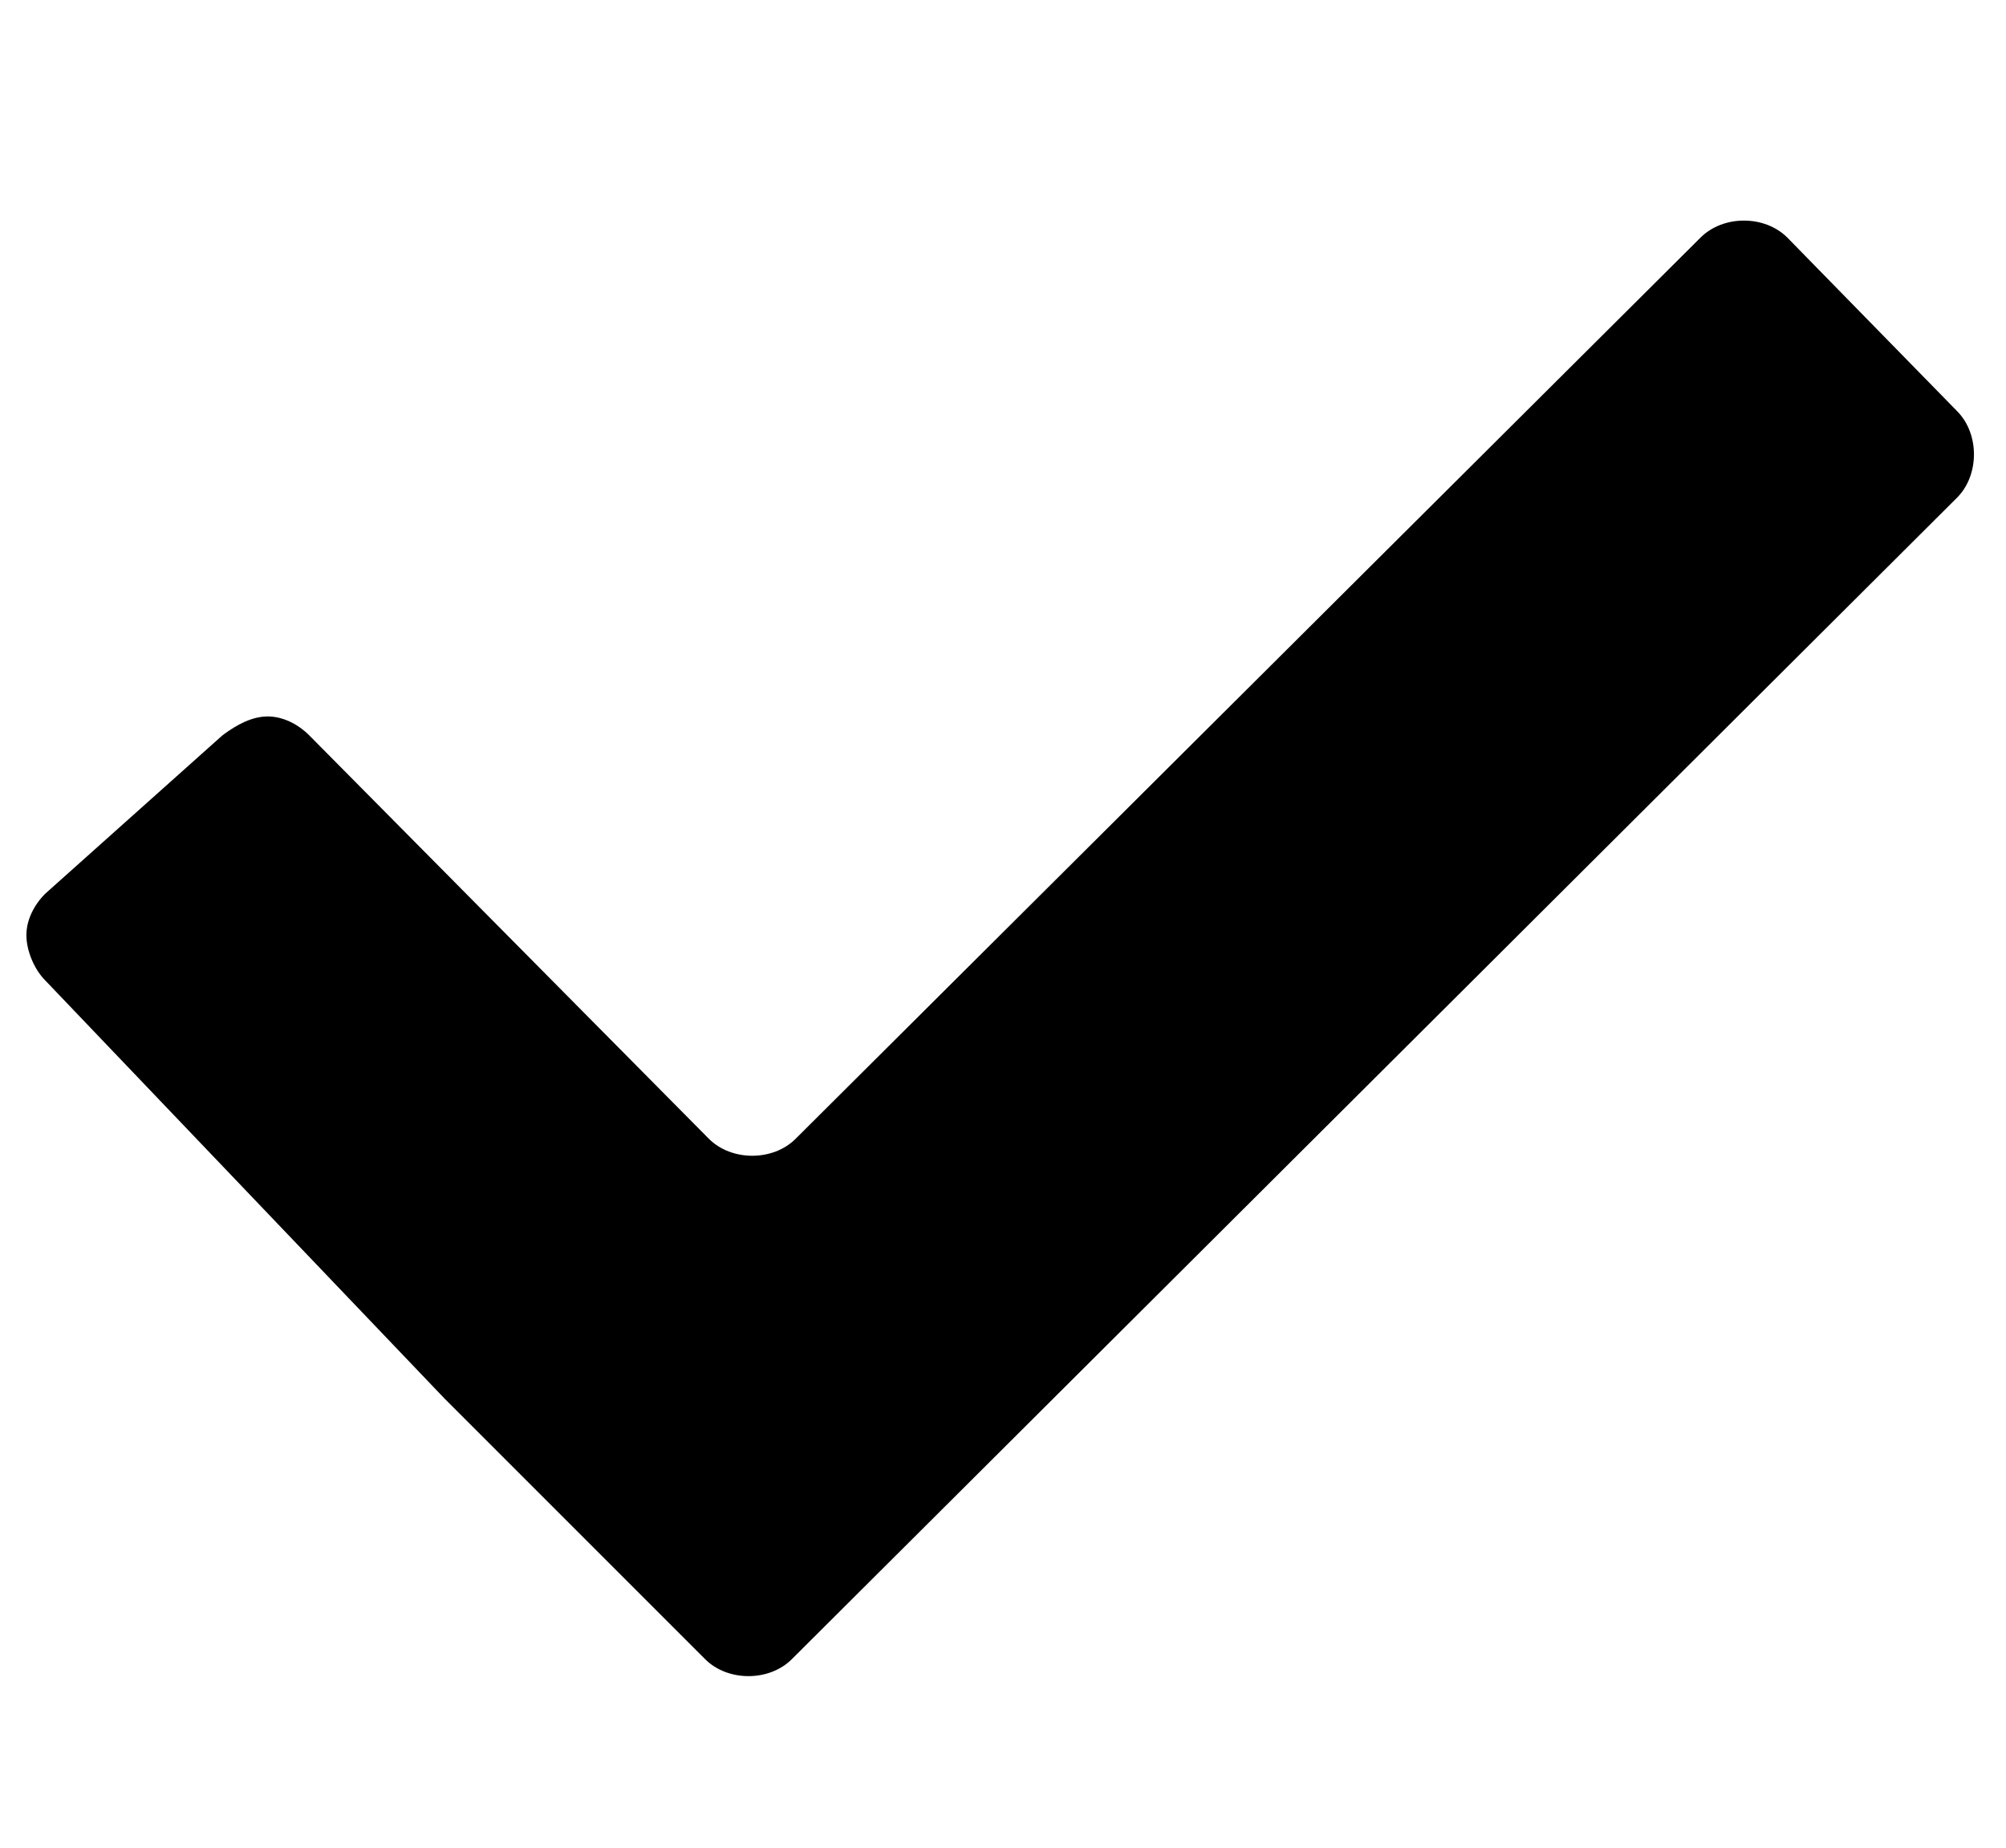
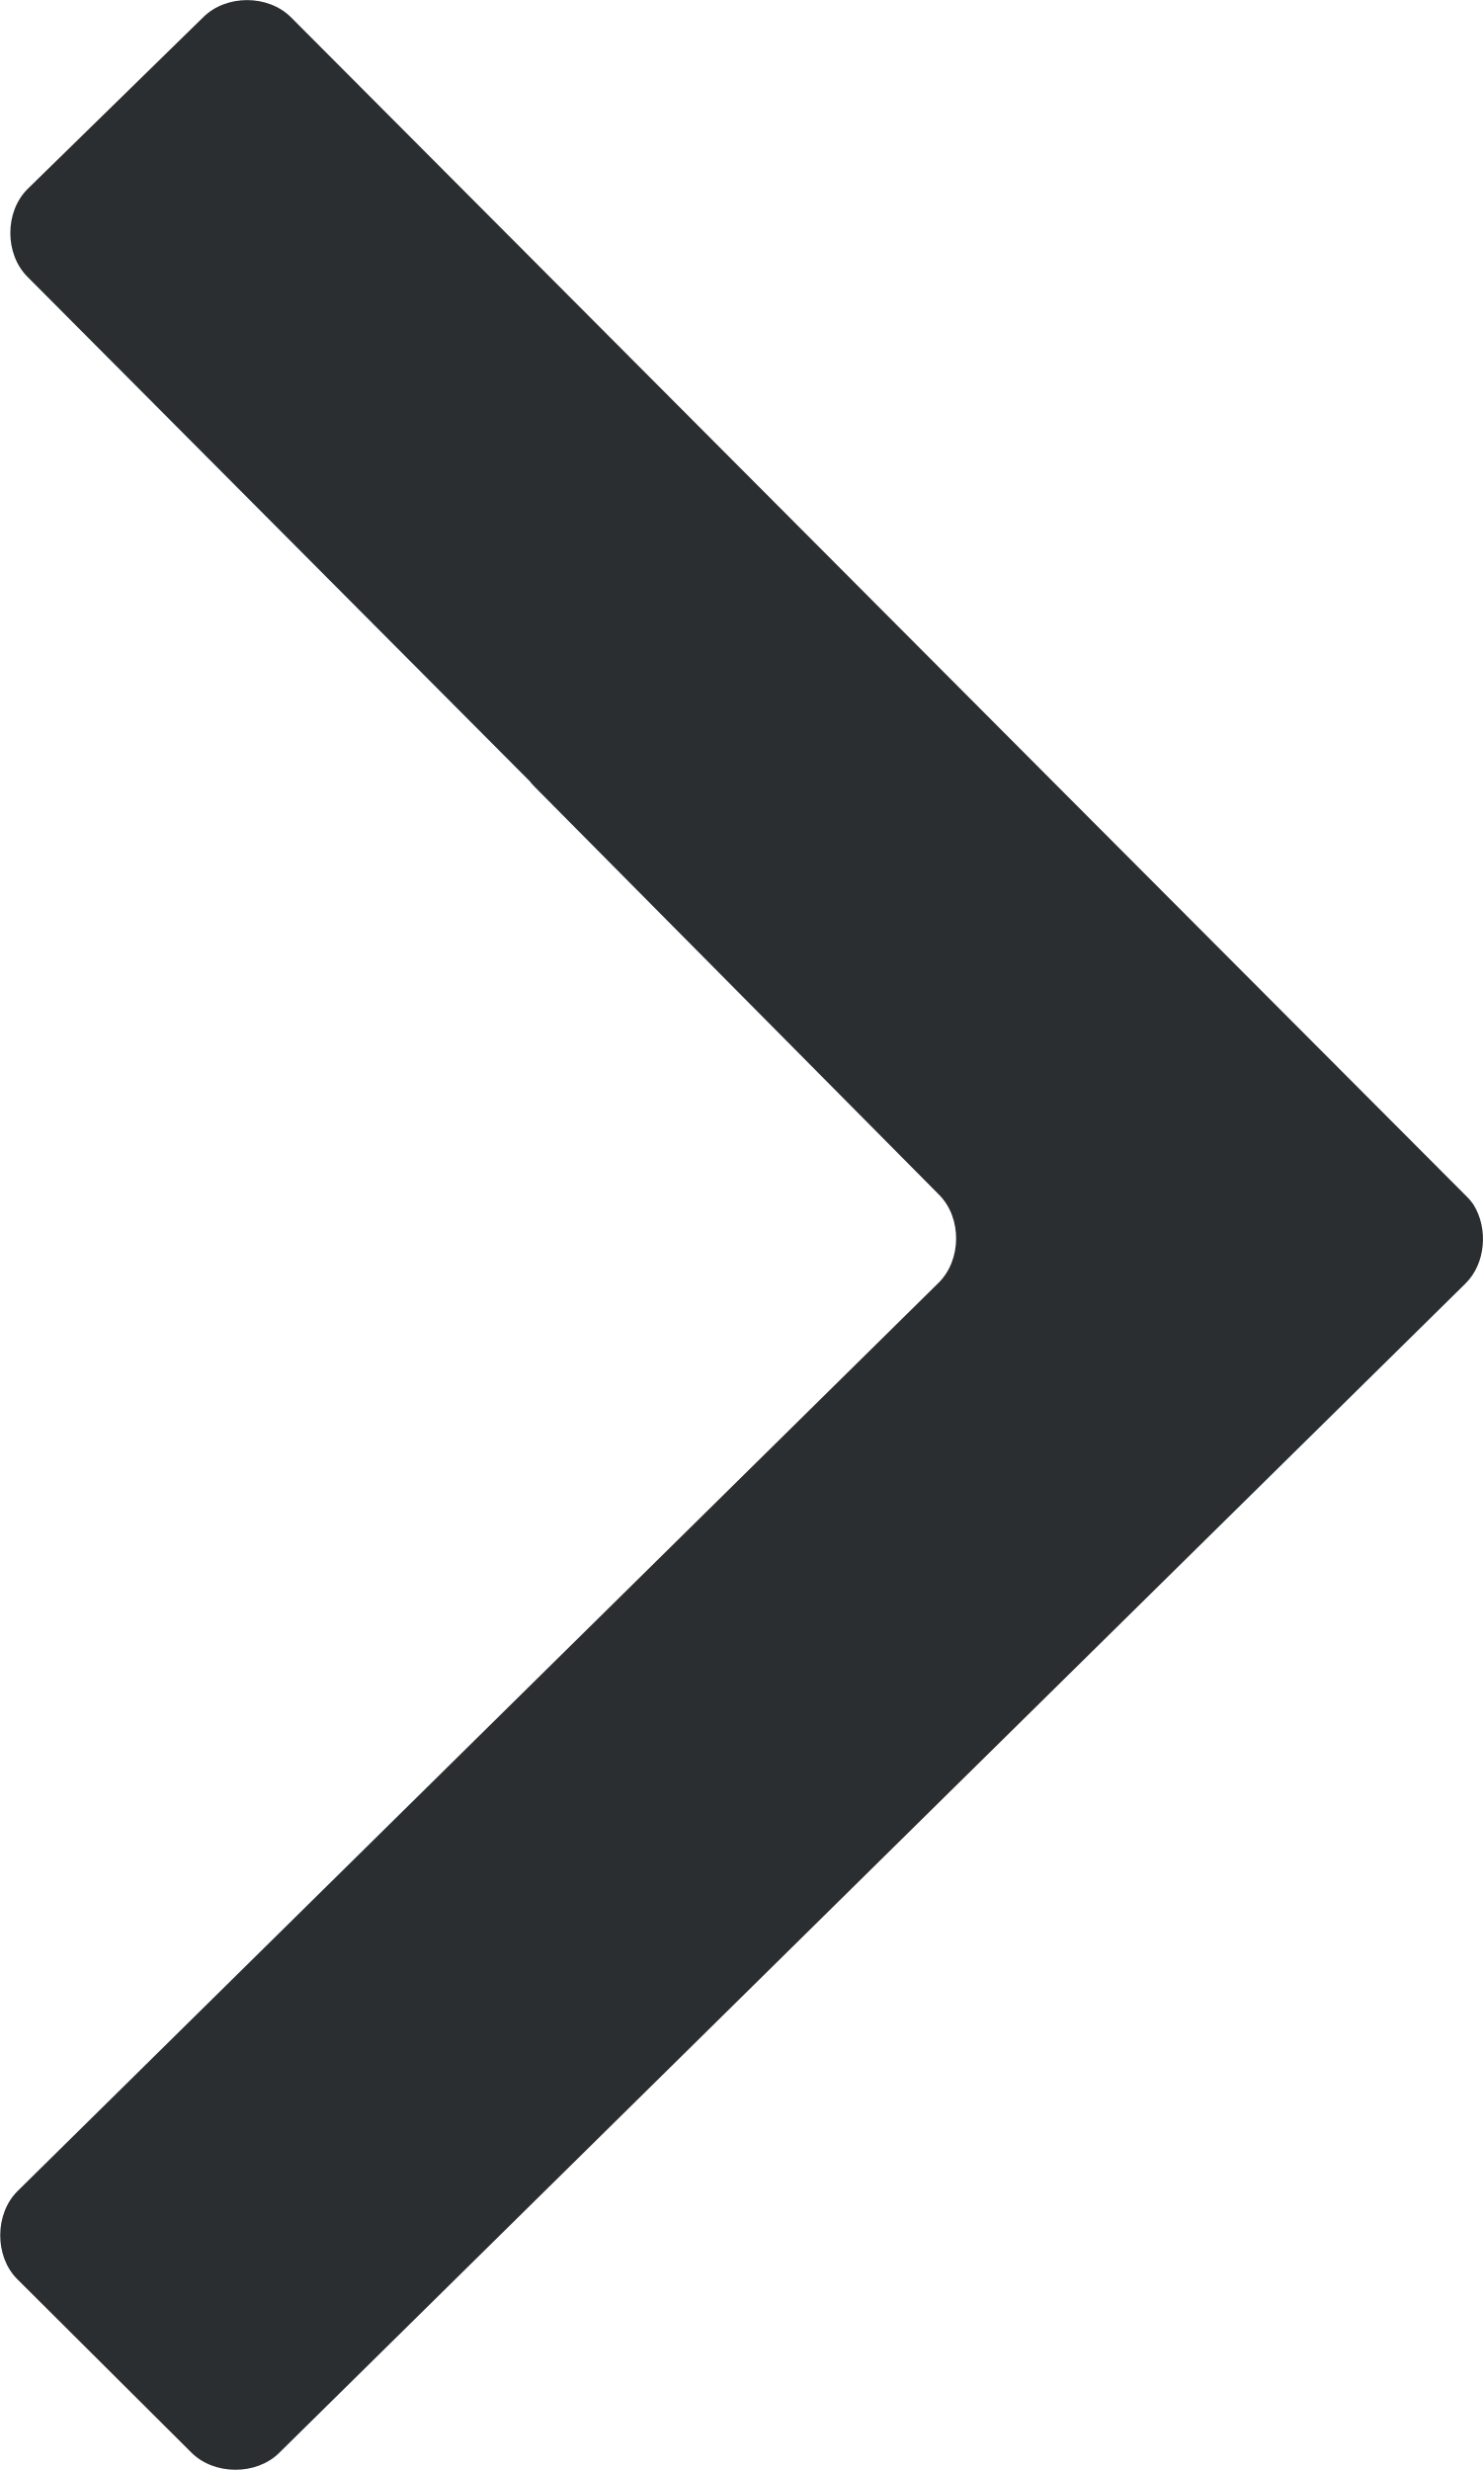
- <svg xmlns="http://www.w3.org/2000/svg" version="1.1" id="Layer_1" x="0px" y="0px" viewBox="-29.2 -1.8 53.2 49" enable-background="new -29.2 -1.8 53.2 49" xml:space="preserve">
-   <path d="M18.2,4.5c-0.6-0.6-1.7-0.6-2.3,0l-24,23.9c-0.6,0.6-1.7,0.6-2.3,0L-21,17.7c-0.3-0.3-0.7-0.5-1.1-0.5  c-0.4,0-0.8,0.2-1.2,0.5l-4.7,4.2c-0.3,0.3-0.5,0.7-0.5,1.1c0,0.4,0.2,0.9,0.5,1.2l10.6,11.1c0.6,0.6,1.7,1.7,2.3,2.3l4.6,4.6  c0.6,0.6,1.7,0.6,2.3,0l30.9-30.8c0.6-0.6,0.6-1.7,0-2.3L18.2,4.5z" />
+ <svg xmlns="http://www.w3.org/2000/svg" version="1.1" id="Layer_1" x="0px" y="0px" viewBox="46.1 13.6 420.5 700.3" enable-background="new 46.1 13.6 420.5 700.3" xml:space="preserve">
+   <path fill="#2B2E30" d="M461.6,377.5L322.9,514.2L125.2,709.1c-6.5,6.4-18.5,6.3-24.9-0.2l-49.4-49.2c-6.4-6.5-6.3-18.5,0.2-24.9  l261.1-257.5c6.5-6.4,6.7-18.3,0.2-24.9L197.6,236.6c-0.5-0.5-1-1.1-1.4-1.6L53.9,92.1c-6.5-6.5-6.5-18.4,0-24.9l49.8-48.7  c6.5-6.5,18.4-6.5,24.9,0L347.4,238l114.7,115c0.6,0.6,1.1,1.2,1.6,1.9c0.1,0.1,0.1,0.2,0.2,0.3C468.1,362,467.3,371.9,461.6,377.5z  " />
</svg>
